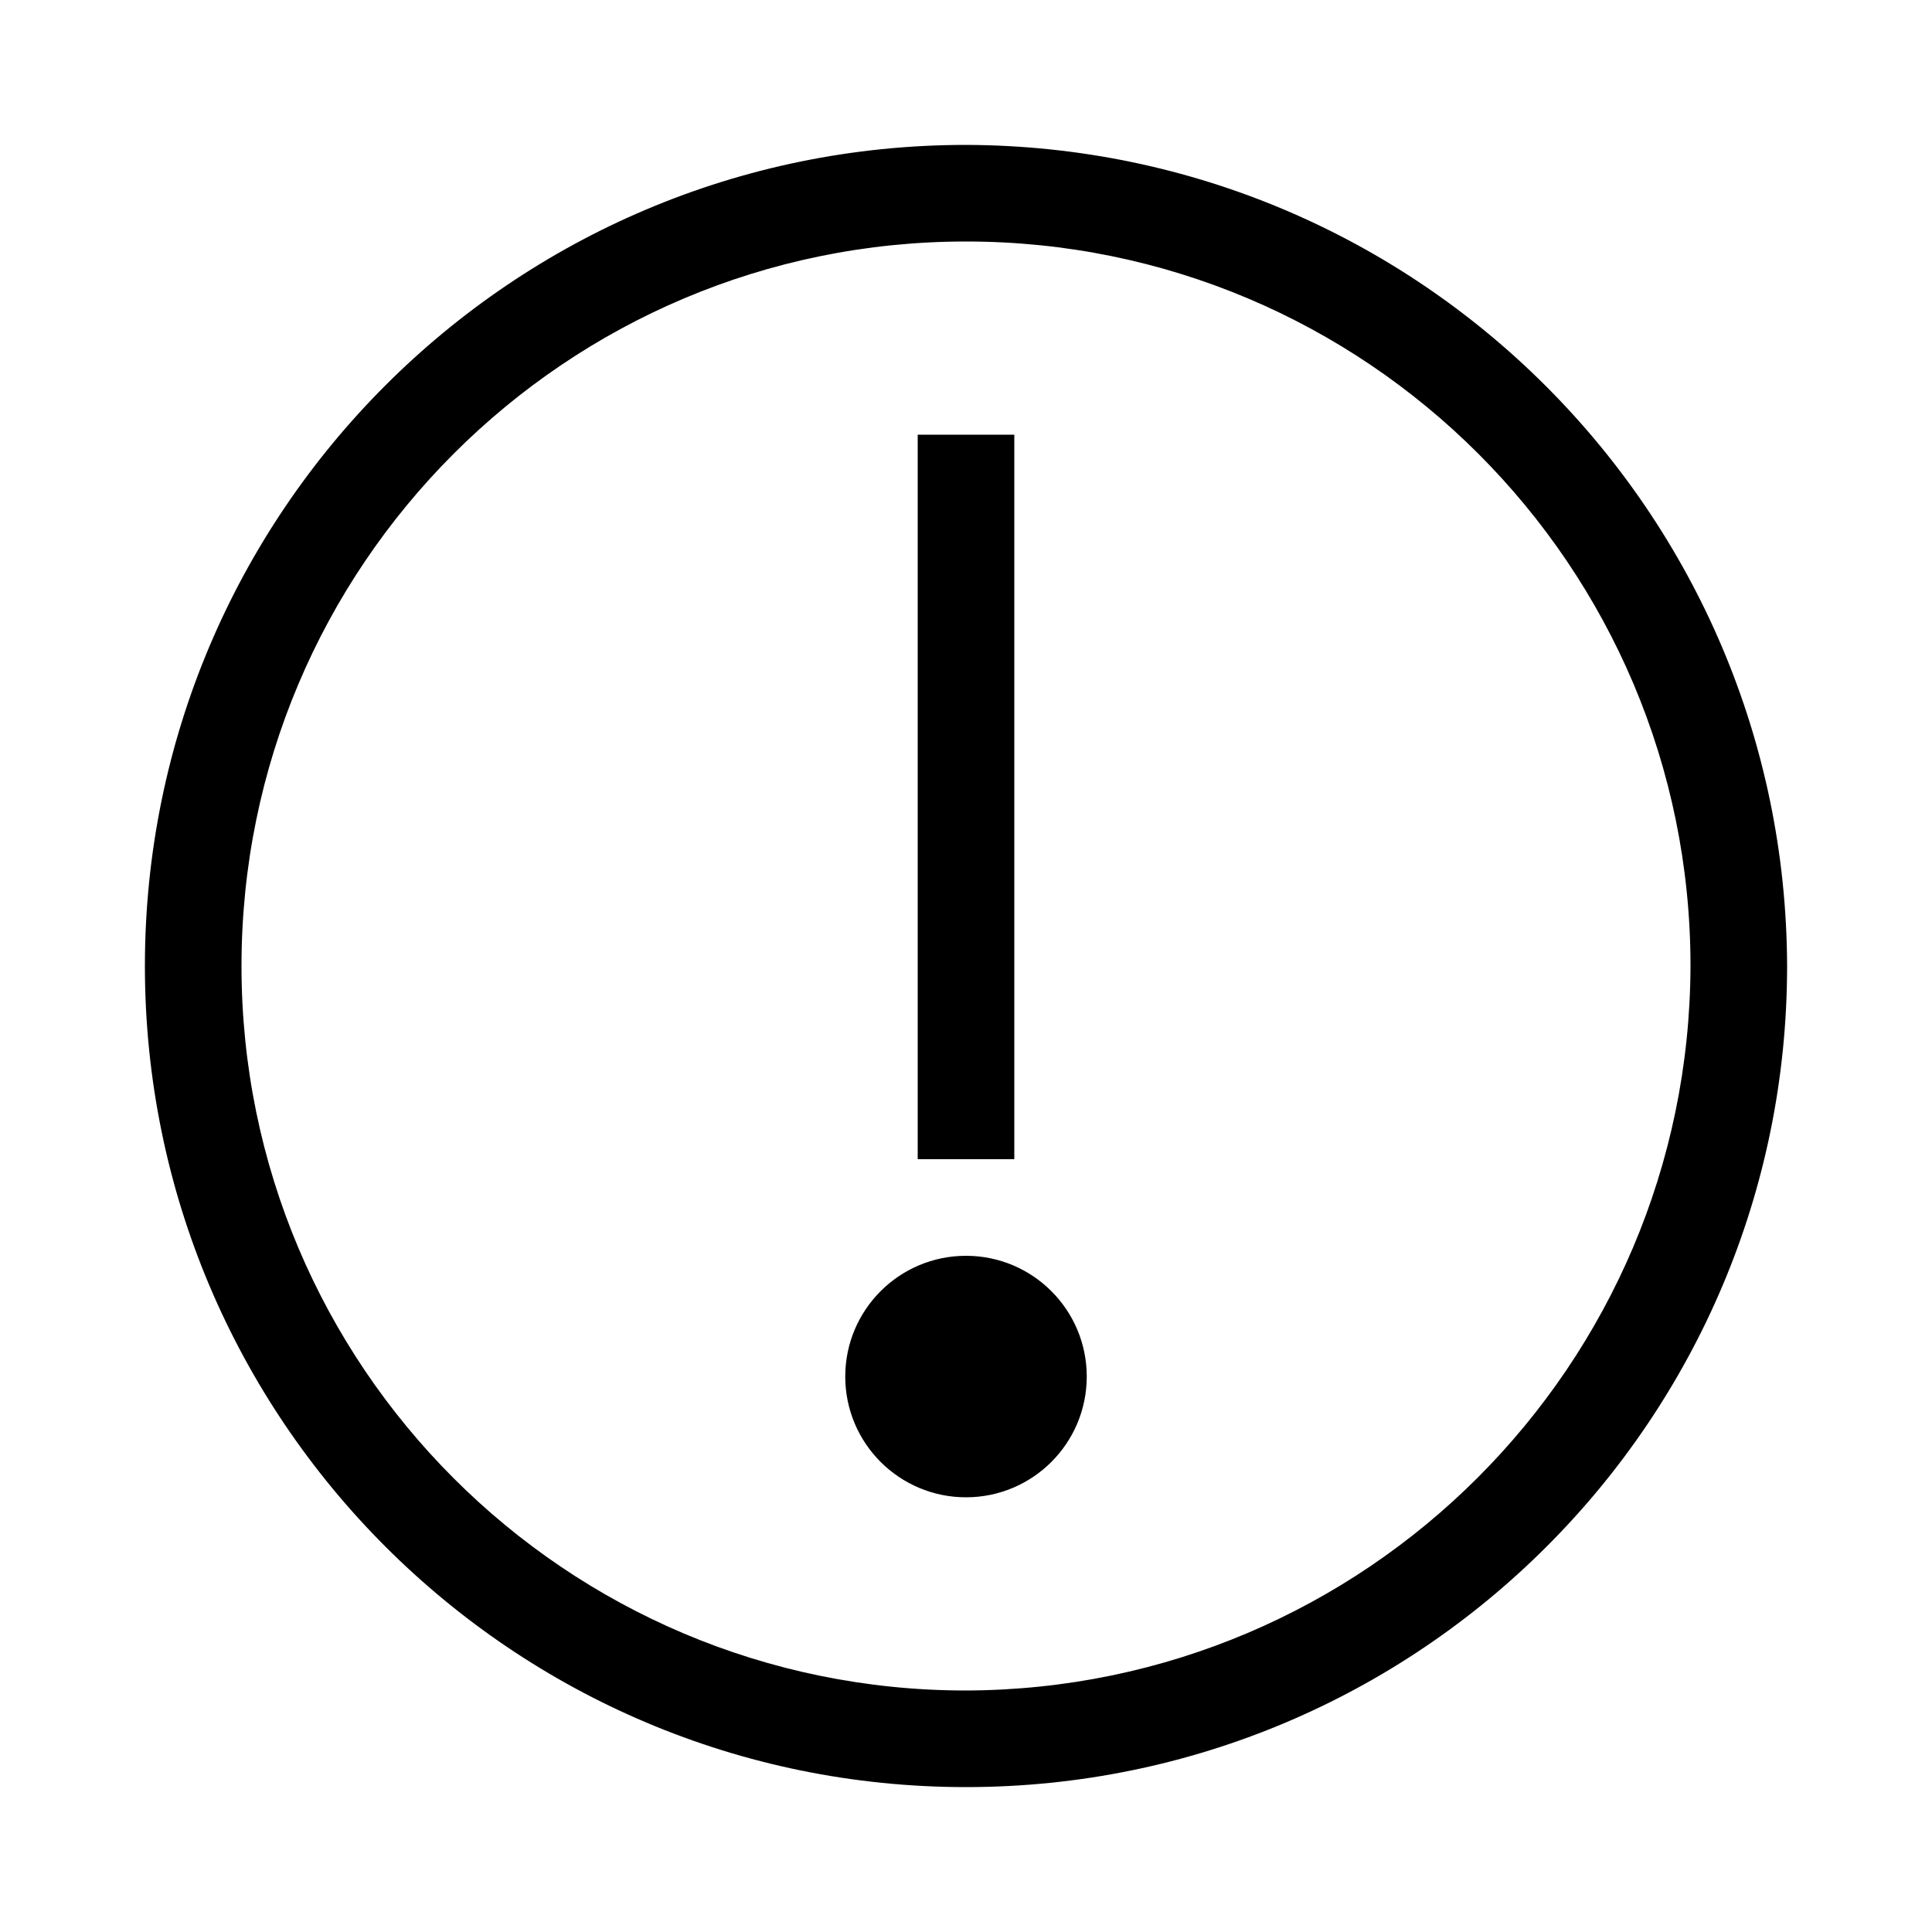
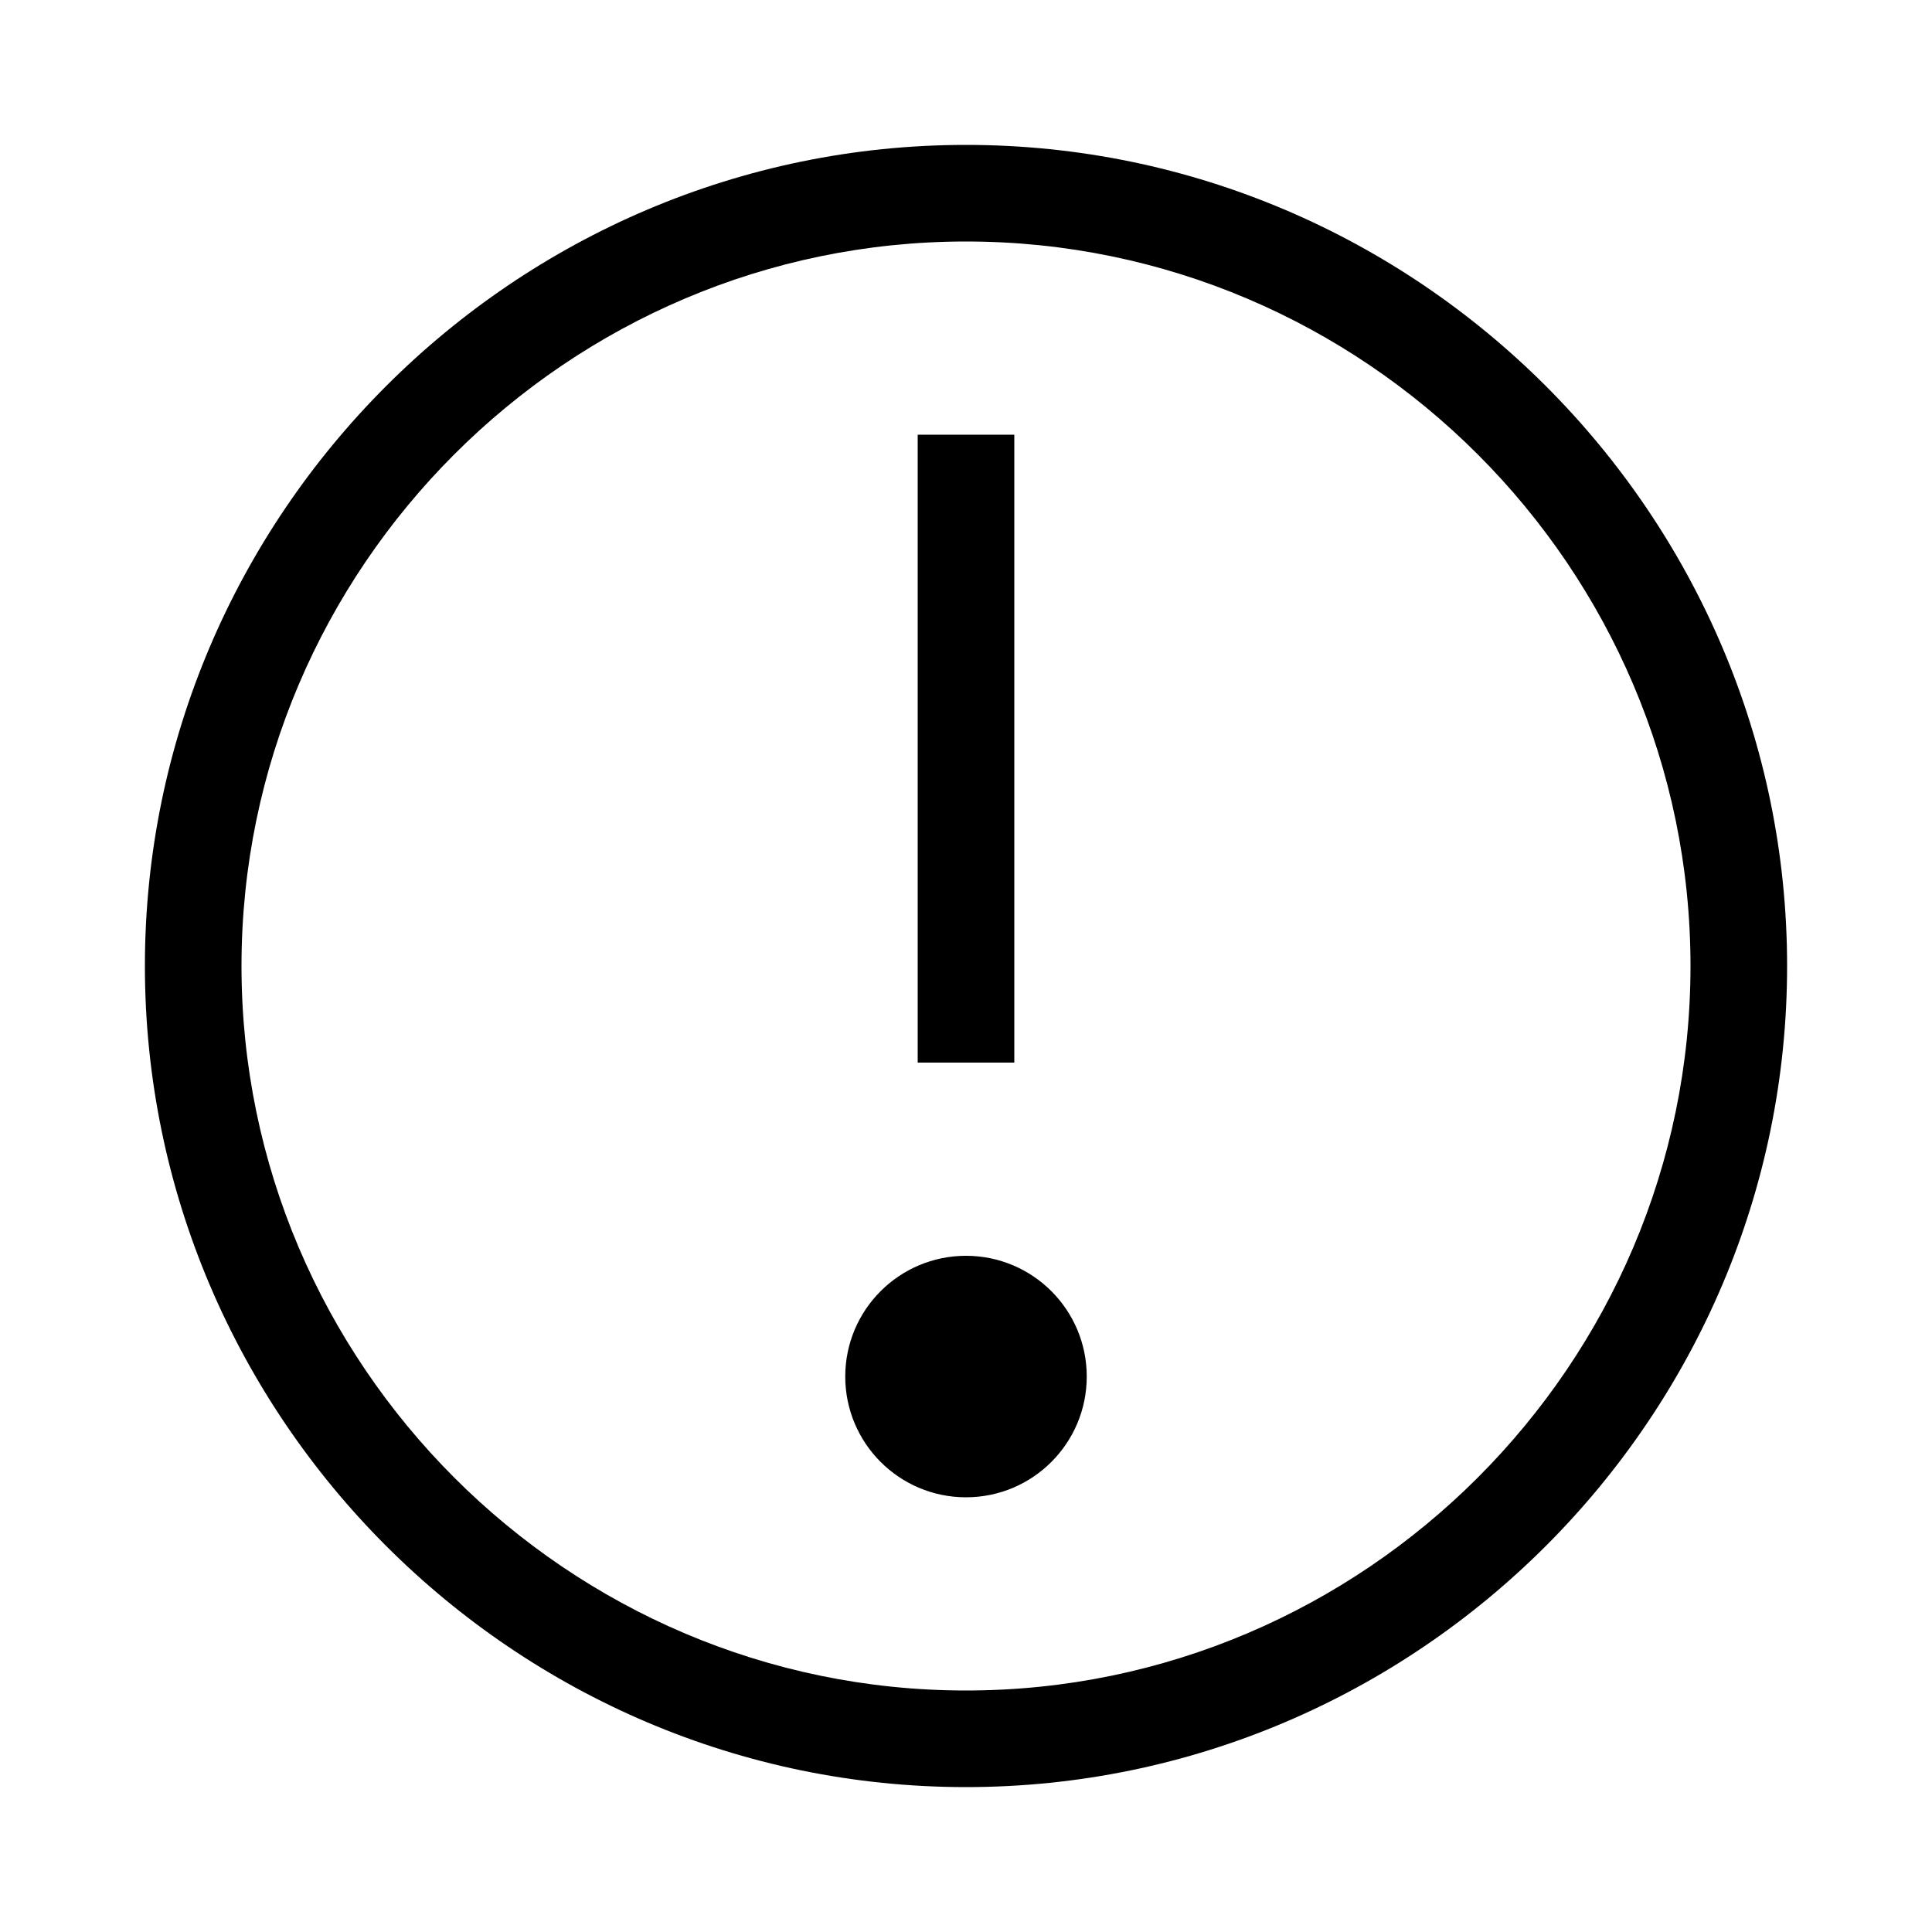
- <svg xmlns="http://www.w3.org/2000/svg" id="Layer_5" data-name="Layer 5" viewBox="0 0 80 80">
-   <path d="M40,6A34,34,0,1,0,74,40,34.1,34.1,0,0,0,40,6Zm0,64A30,30,0,1,1,70,40,30.09,30.09,0,0,1,40,70Z" />
-   <path d="M42,18H38V48h4Z" />
-   <path d="M40,62a5,5,0,1,0-5-5A5,5,0,0,0,40,62Z" />
+ <svg xmlns="http://www.w3.org/2000/svg" version="1.1" id="Layer_5" x="0px" y="0px" viewBox="0 0 80 80" style="enable-background:new 0 0 80 80;" xml:space="preserve">
+   <g>
+     <path d="M40,6C21.3,6,6,21.3,6,40c0,18.7,15.3,34,34,34c18.7,0,34-15.3,34-34C74,21.3,58.7,6,40,6z M40,70c-16.5,0-30-13.5-30-30   s13.5-30,30-30s30,13.5,30,30S56.5,70,40,70z" />
+     <rect x="38" y="18" width="4" height="26" />
+     <circle cx="40" cy="57" r="5" />
+   </g>
</svg>
